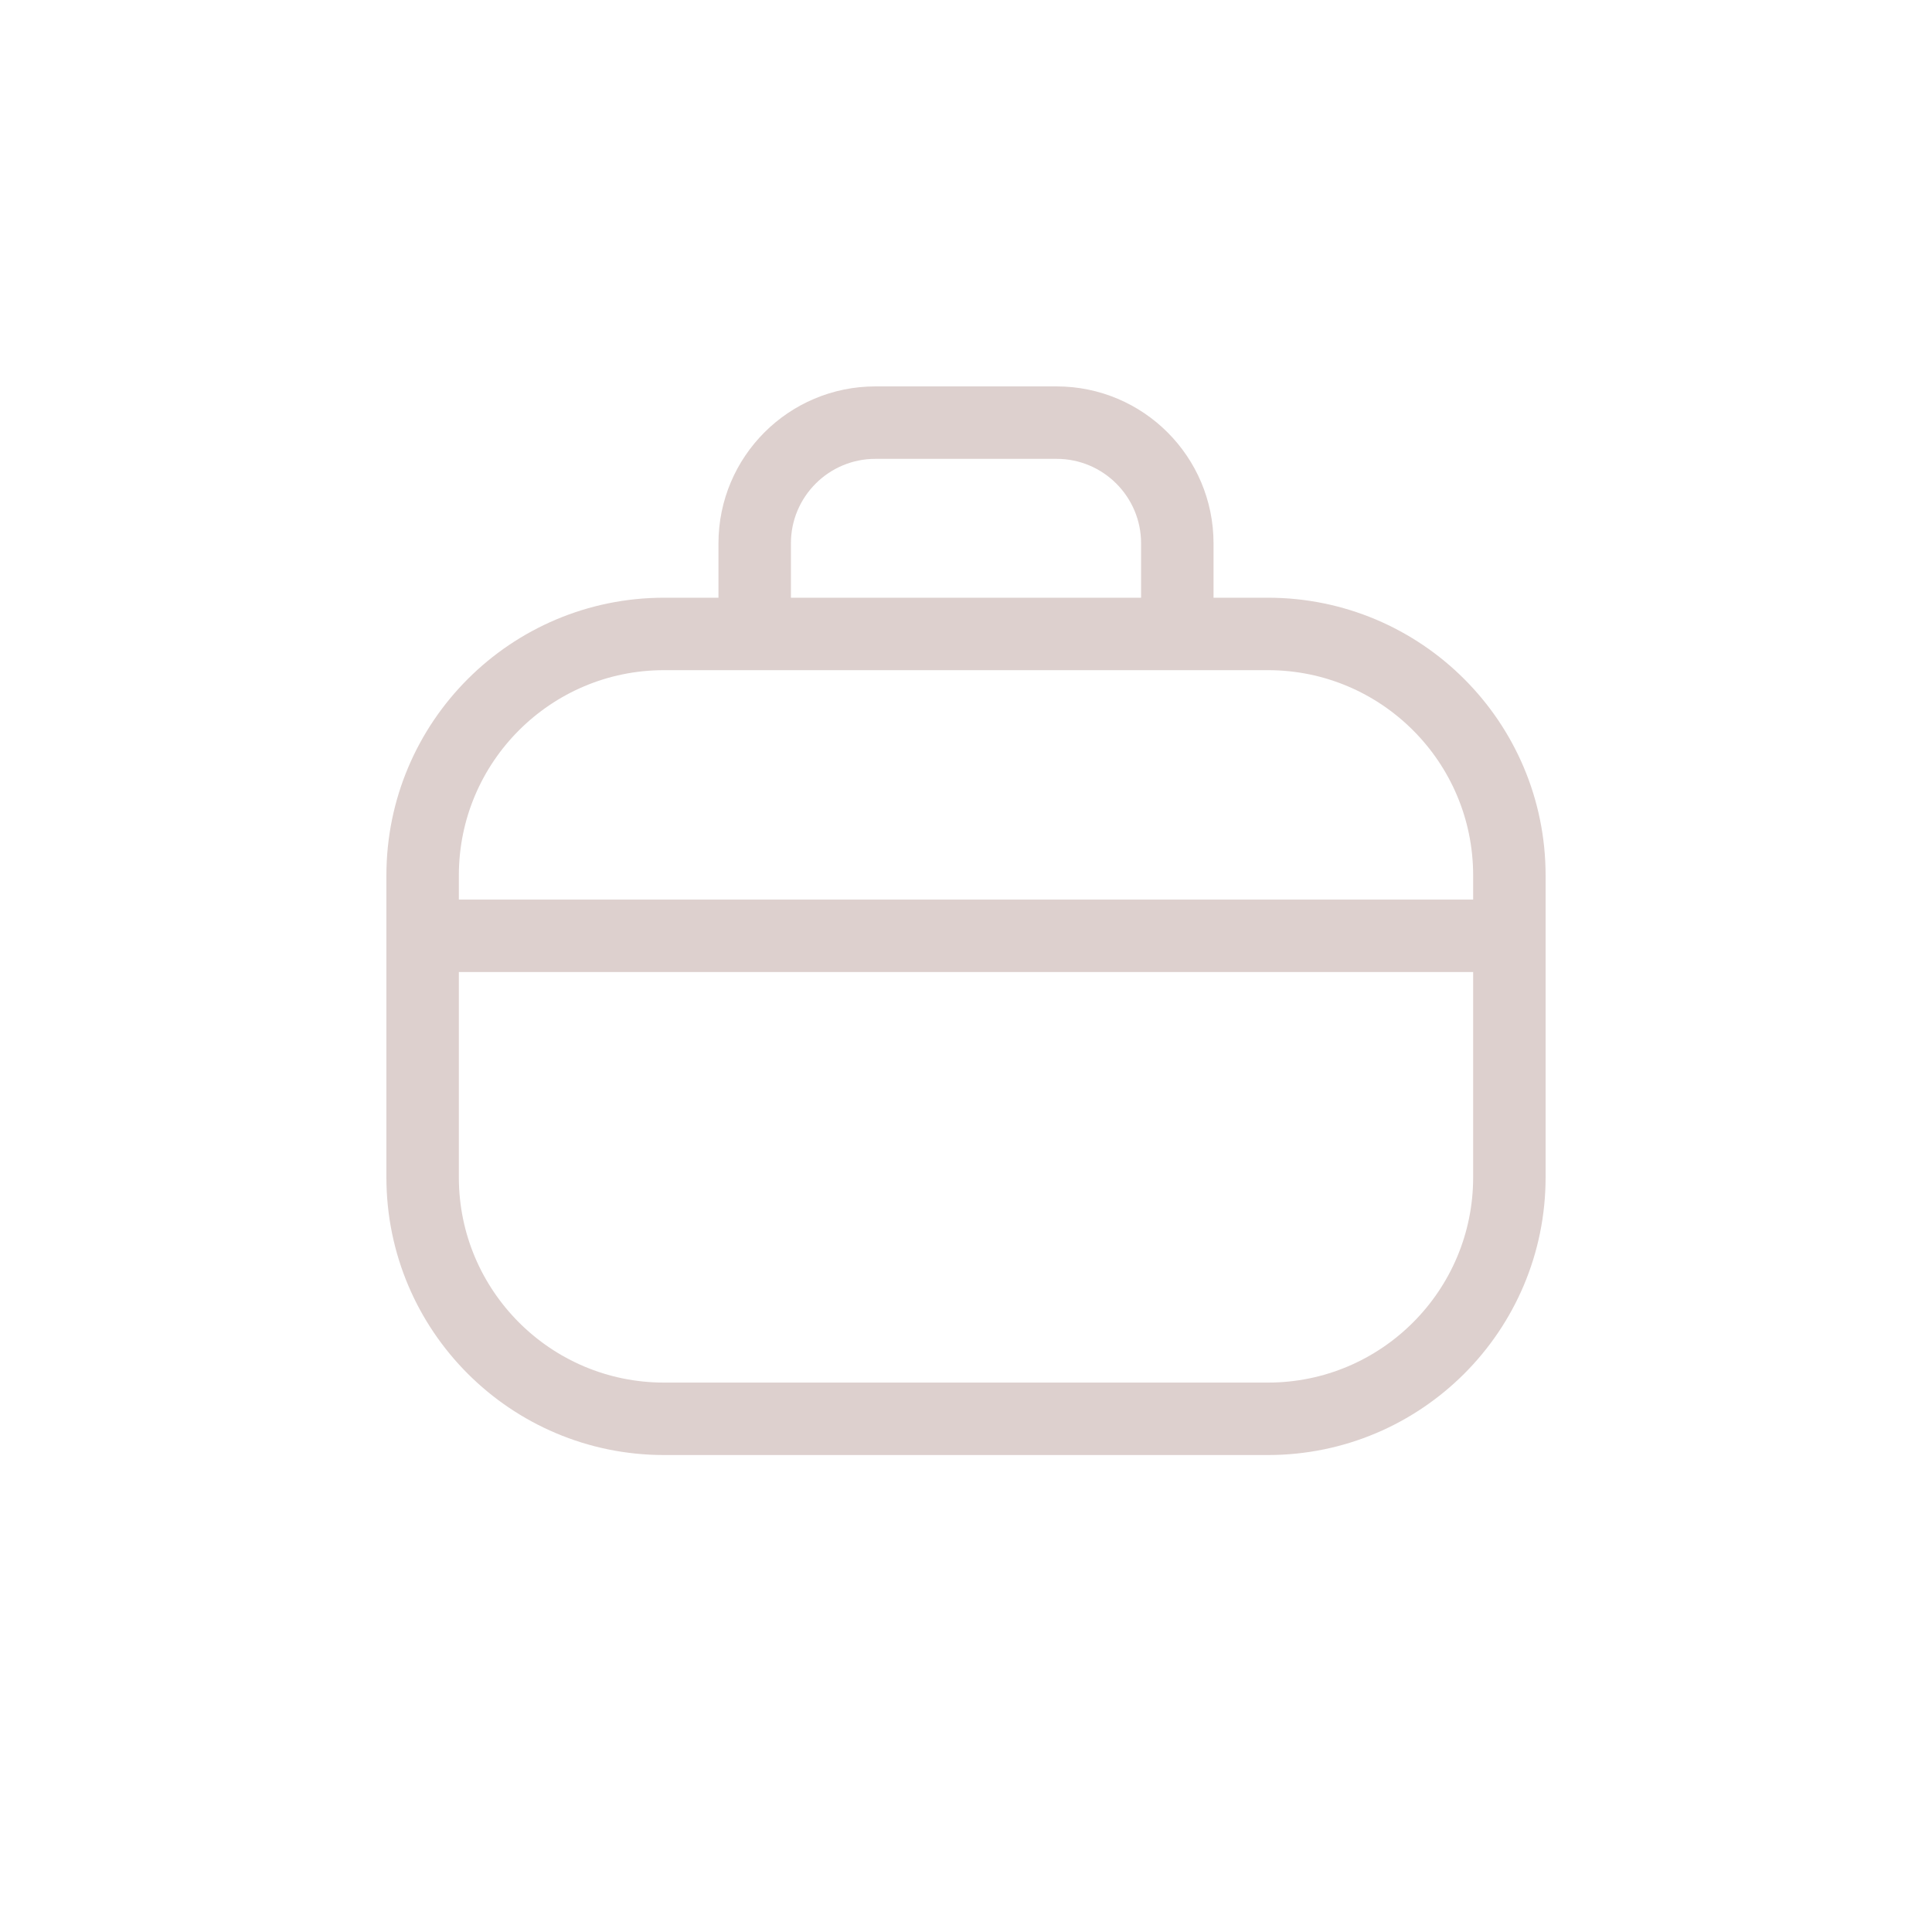
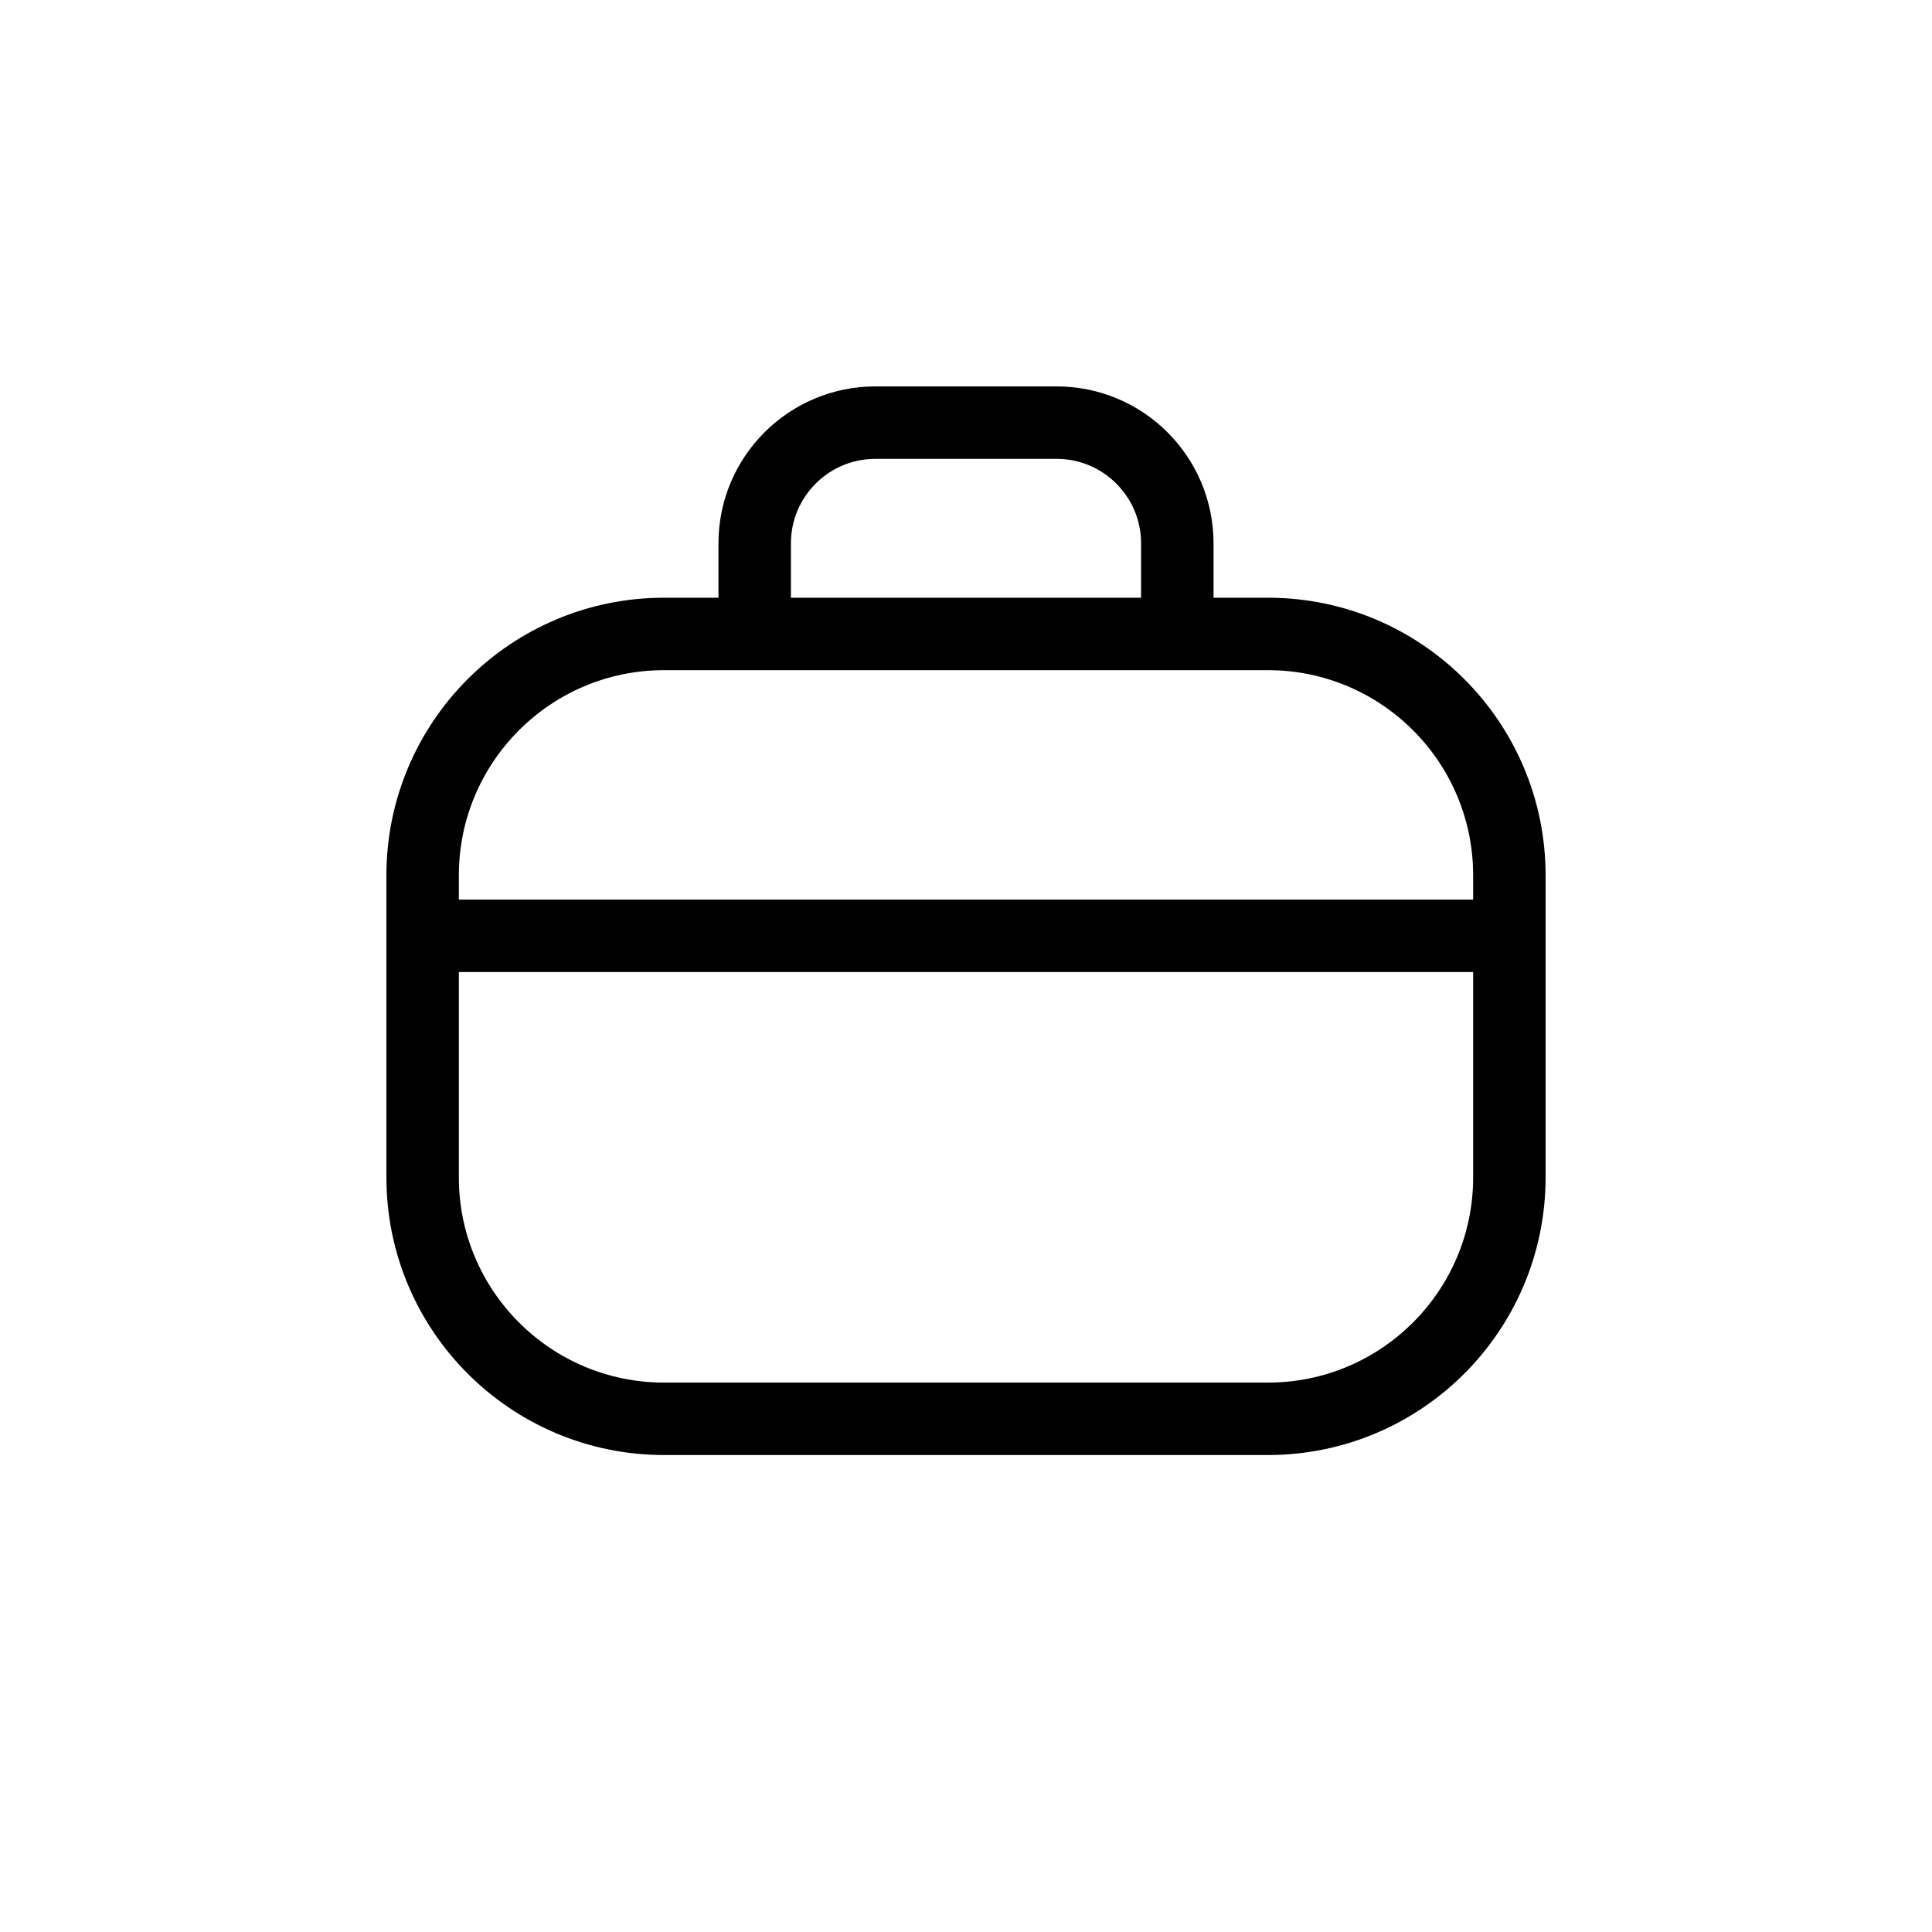
<svg xmlns="http://www.w3.org/2000/svg" width="64" height="64" viewBox="0 0 64 64" fill="none">
-   <rect x="14" y="21" width="36" height="26" rx="8" stroke="#DDD0CE" stroke-width="2.4" />
-   <path d="M25 21V18C25 15.791 26.791 14 29 14H35C37.209 14 39 15.791 39 18V21" stroke="#DDD0CE" stroke-width="2.4" />
-   <path d="M14 31H50" stroke="#DDD0CE" stroke-width="2.4" />
+   <rect x="14" y="21" width="36" height="26" rx="8" stroke="#000000" stroke-width="2.4" />
+   <path d="M25 21V18C25 15.791 26.791 14 29 14H35C37.209 14 39 15.791 39 18V21" stroke="#000000" stroke-width="2.4" />
+   <path d="M14 31H50" stroke="#000000" stroke-width="2.4" />
</svg>
